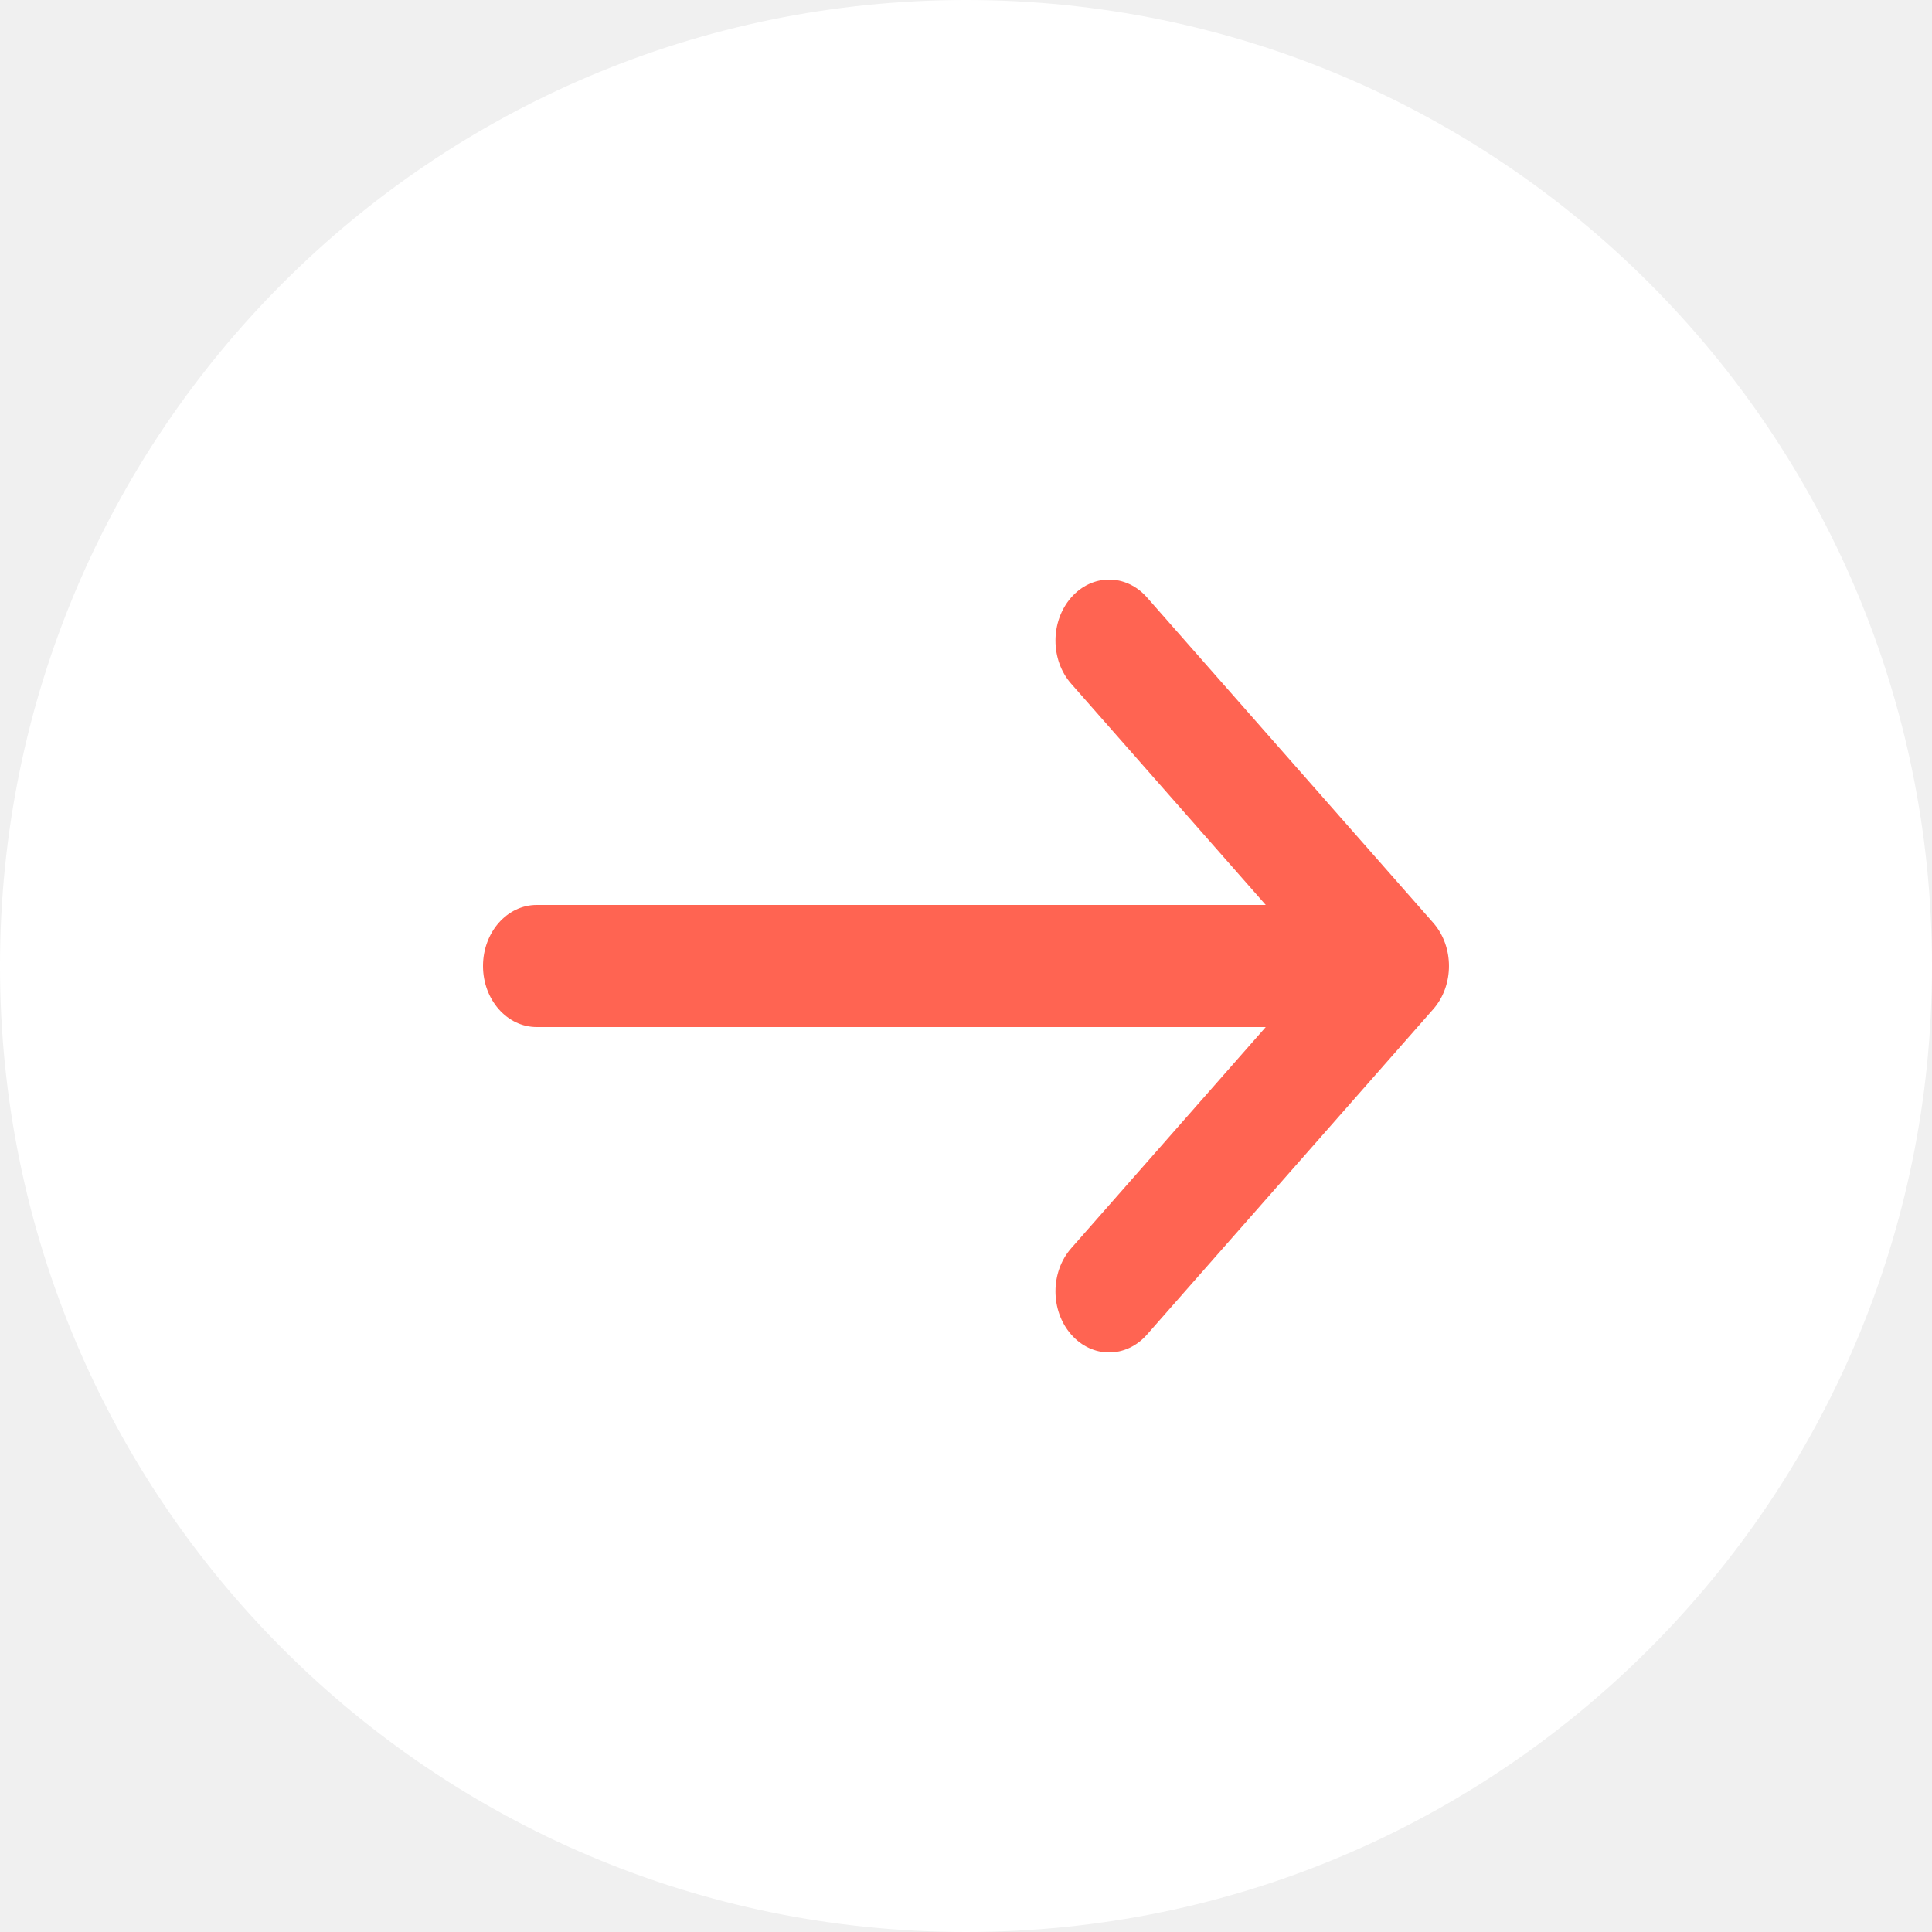
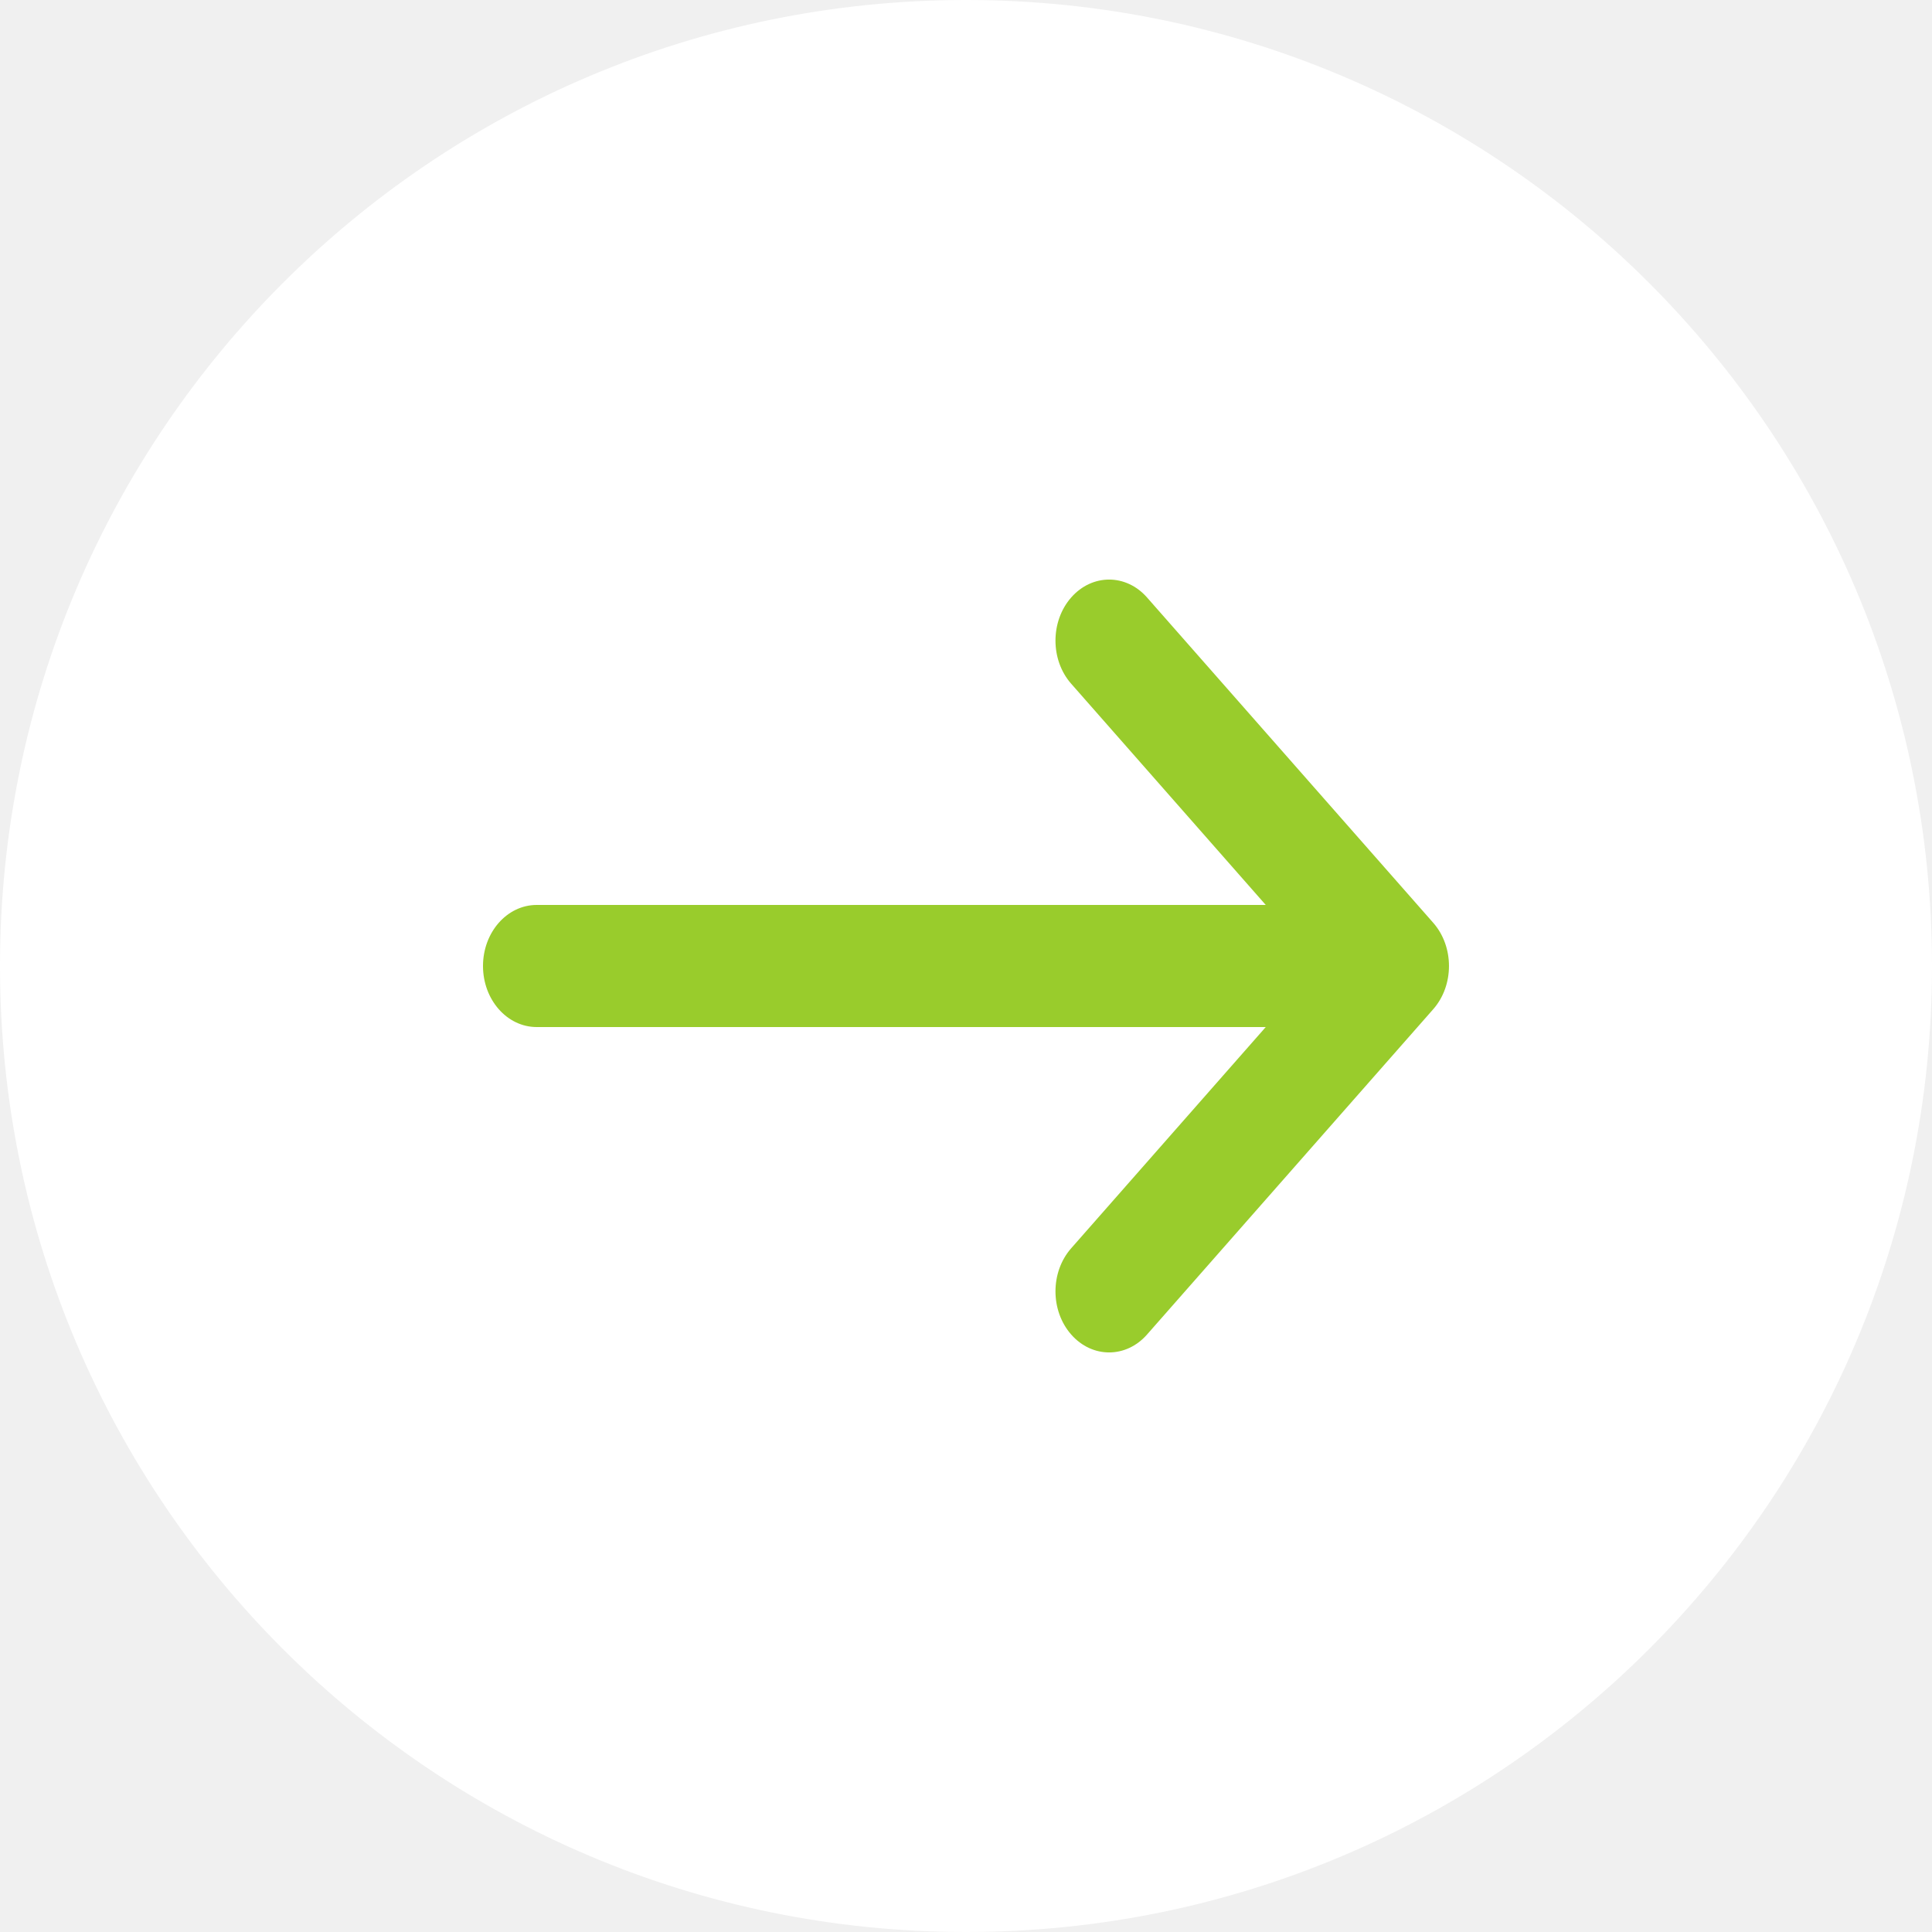
<svg xmlns="http://www.w3.org/2000/svg" width="20" height="20" viewBox="0 0 20 20" fill="none">
  <path d="M20 10C20 15.523 15.523 20 10 20C4.477 20 0 15.523 0 10C0 4.477 4.477 0 10 0C15.523 0 20 4.477 20 10Z" fill="white" />
-   <path fill-rule="evenodd" clip-rule="evenodd" d="M11.089 6.185C10.872 6.432 10.872 6.832 11.089 7.078L13.103 9.368H5.556C5.249 9.368 5 9.651 5 10C5 10.349 5.249 10.632 5.556 10.632H13.103L11.089 12.922C10.872 13.168 10.872 13.568 11.089 13.815C11.306 14.062 11.657 14.062 11.874 13.815L14.837 10.447C15.054 10.2 15.054 9.8 14.837 9.553L11.874 6.185C11.657 5.938 11.306 5.938 11.089 6.185Z" fill="#FF6452" />
+   <path fill-rule="evenodd" clip-rule="evenodd" d="M11.089 6.185C10.872 6.432 10.872 6.832 11.089 7.078L13.103 9.368H5.556C5.249 9.368 5 9.651 5 10C5 10.349 5.249 10.632 5.556 10.632H13.103L11.089 12.922C10.872 13.168 10.872 13.568 11.089 13.815C11.306 14.062 11.657 14.062 11.874 13.815L14.837 10.447C15.054 10.2 15.054 9.8 14.837 9.553L11.874 6.185C11.657 5.938 11.306 5.938 11.089 6.185Z" fill="#99cc2c" />
</svg>
